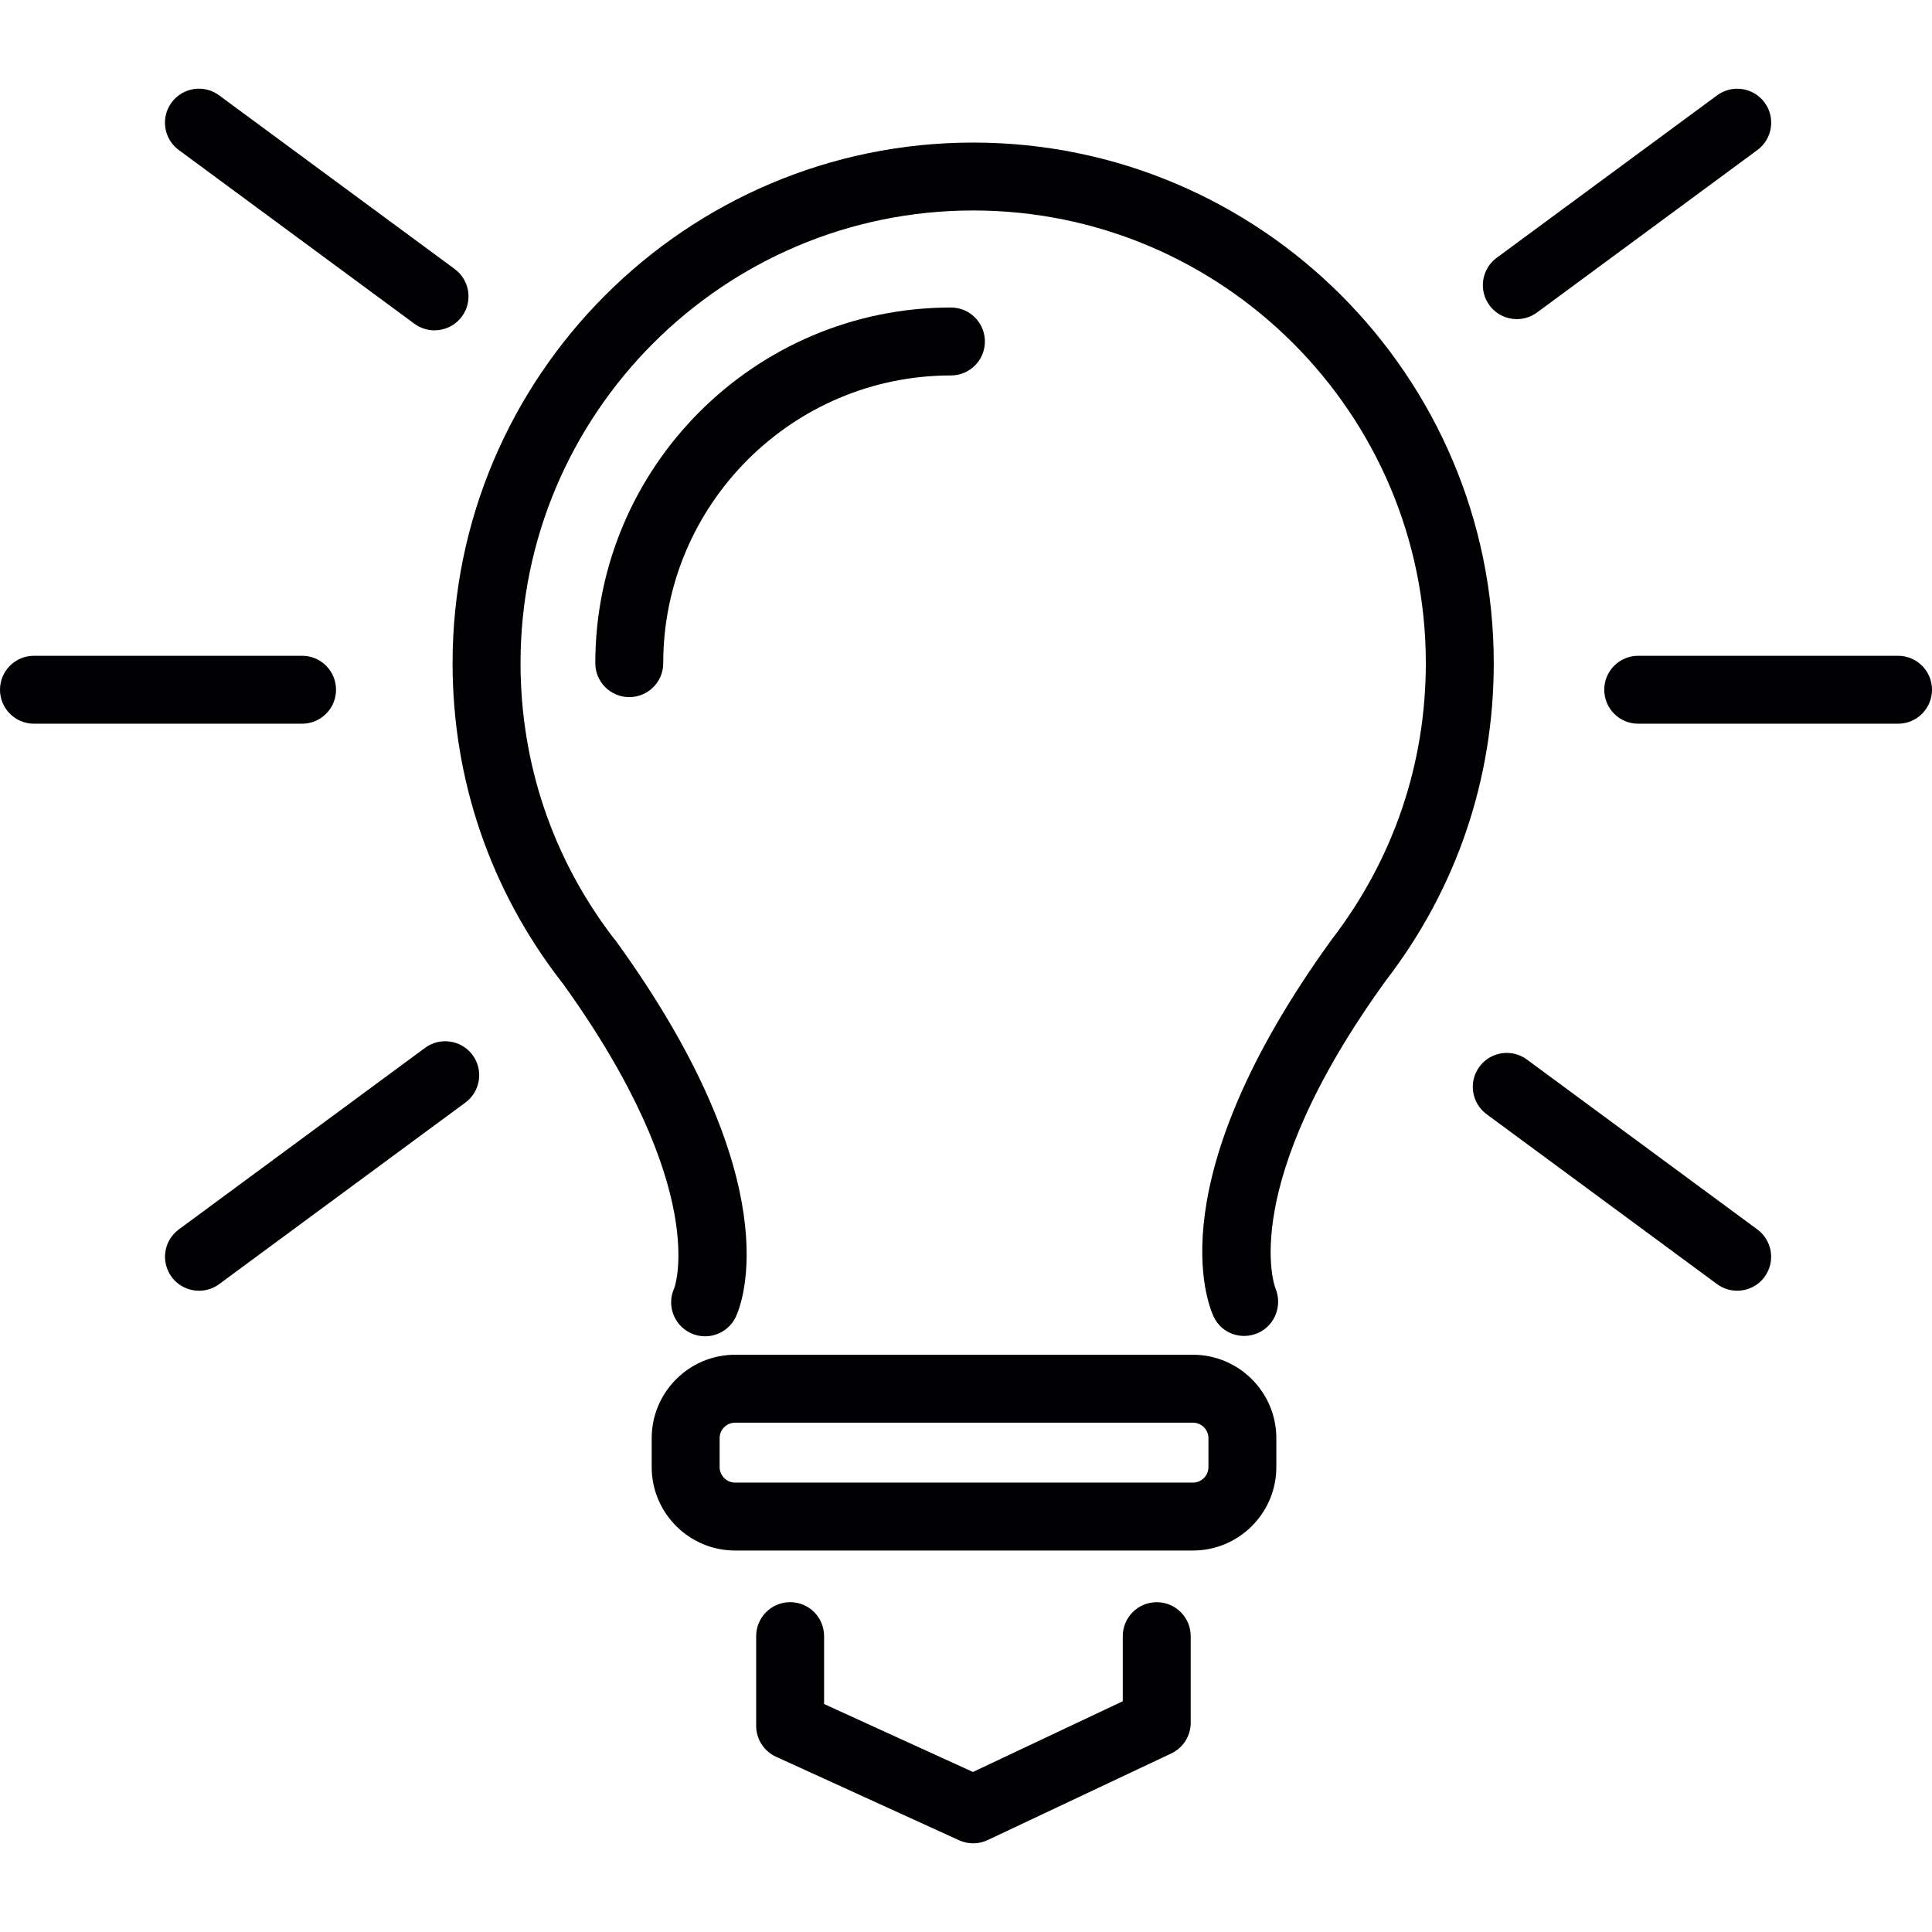
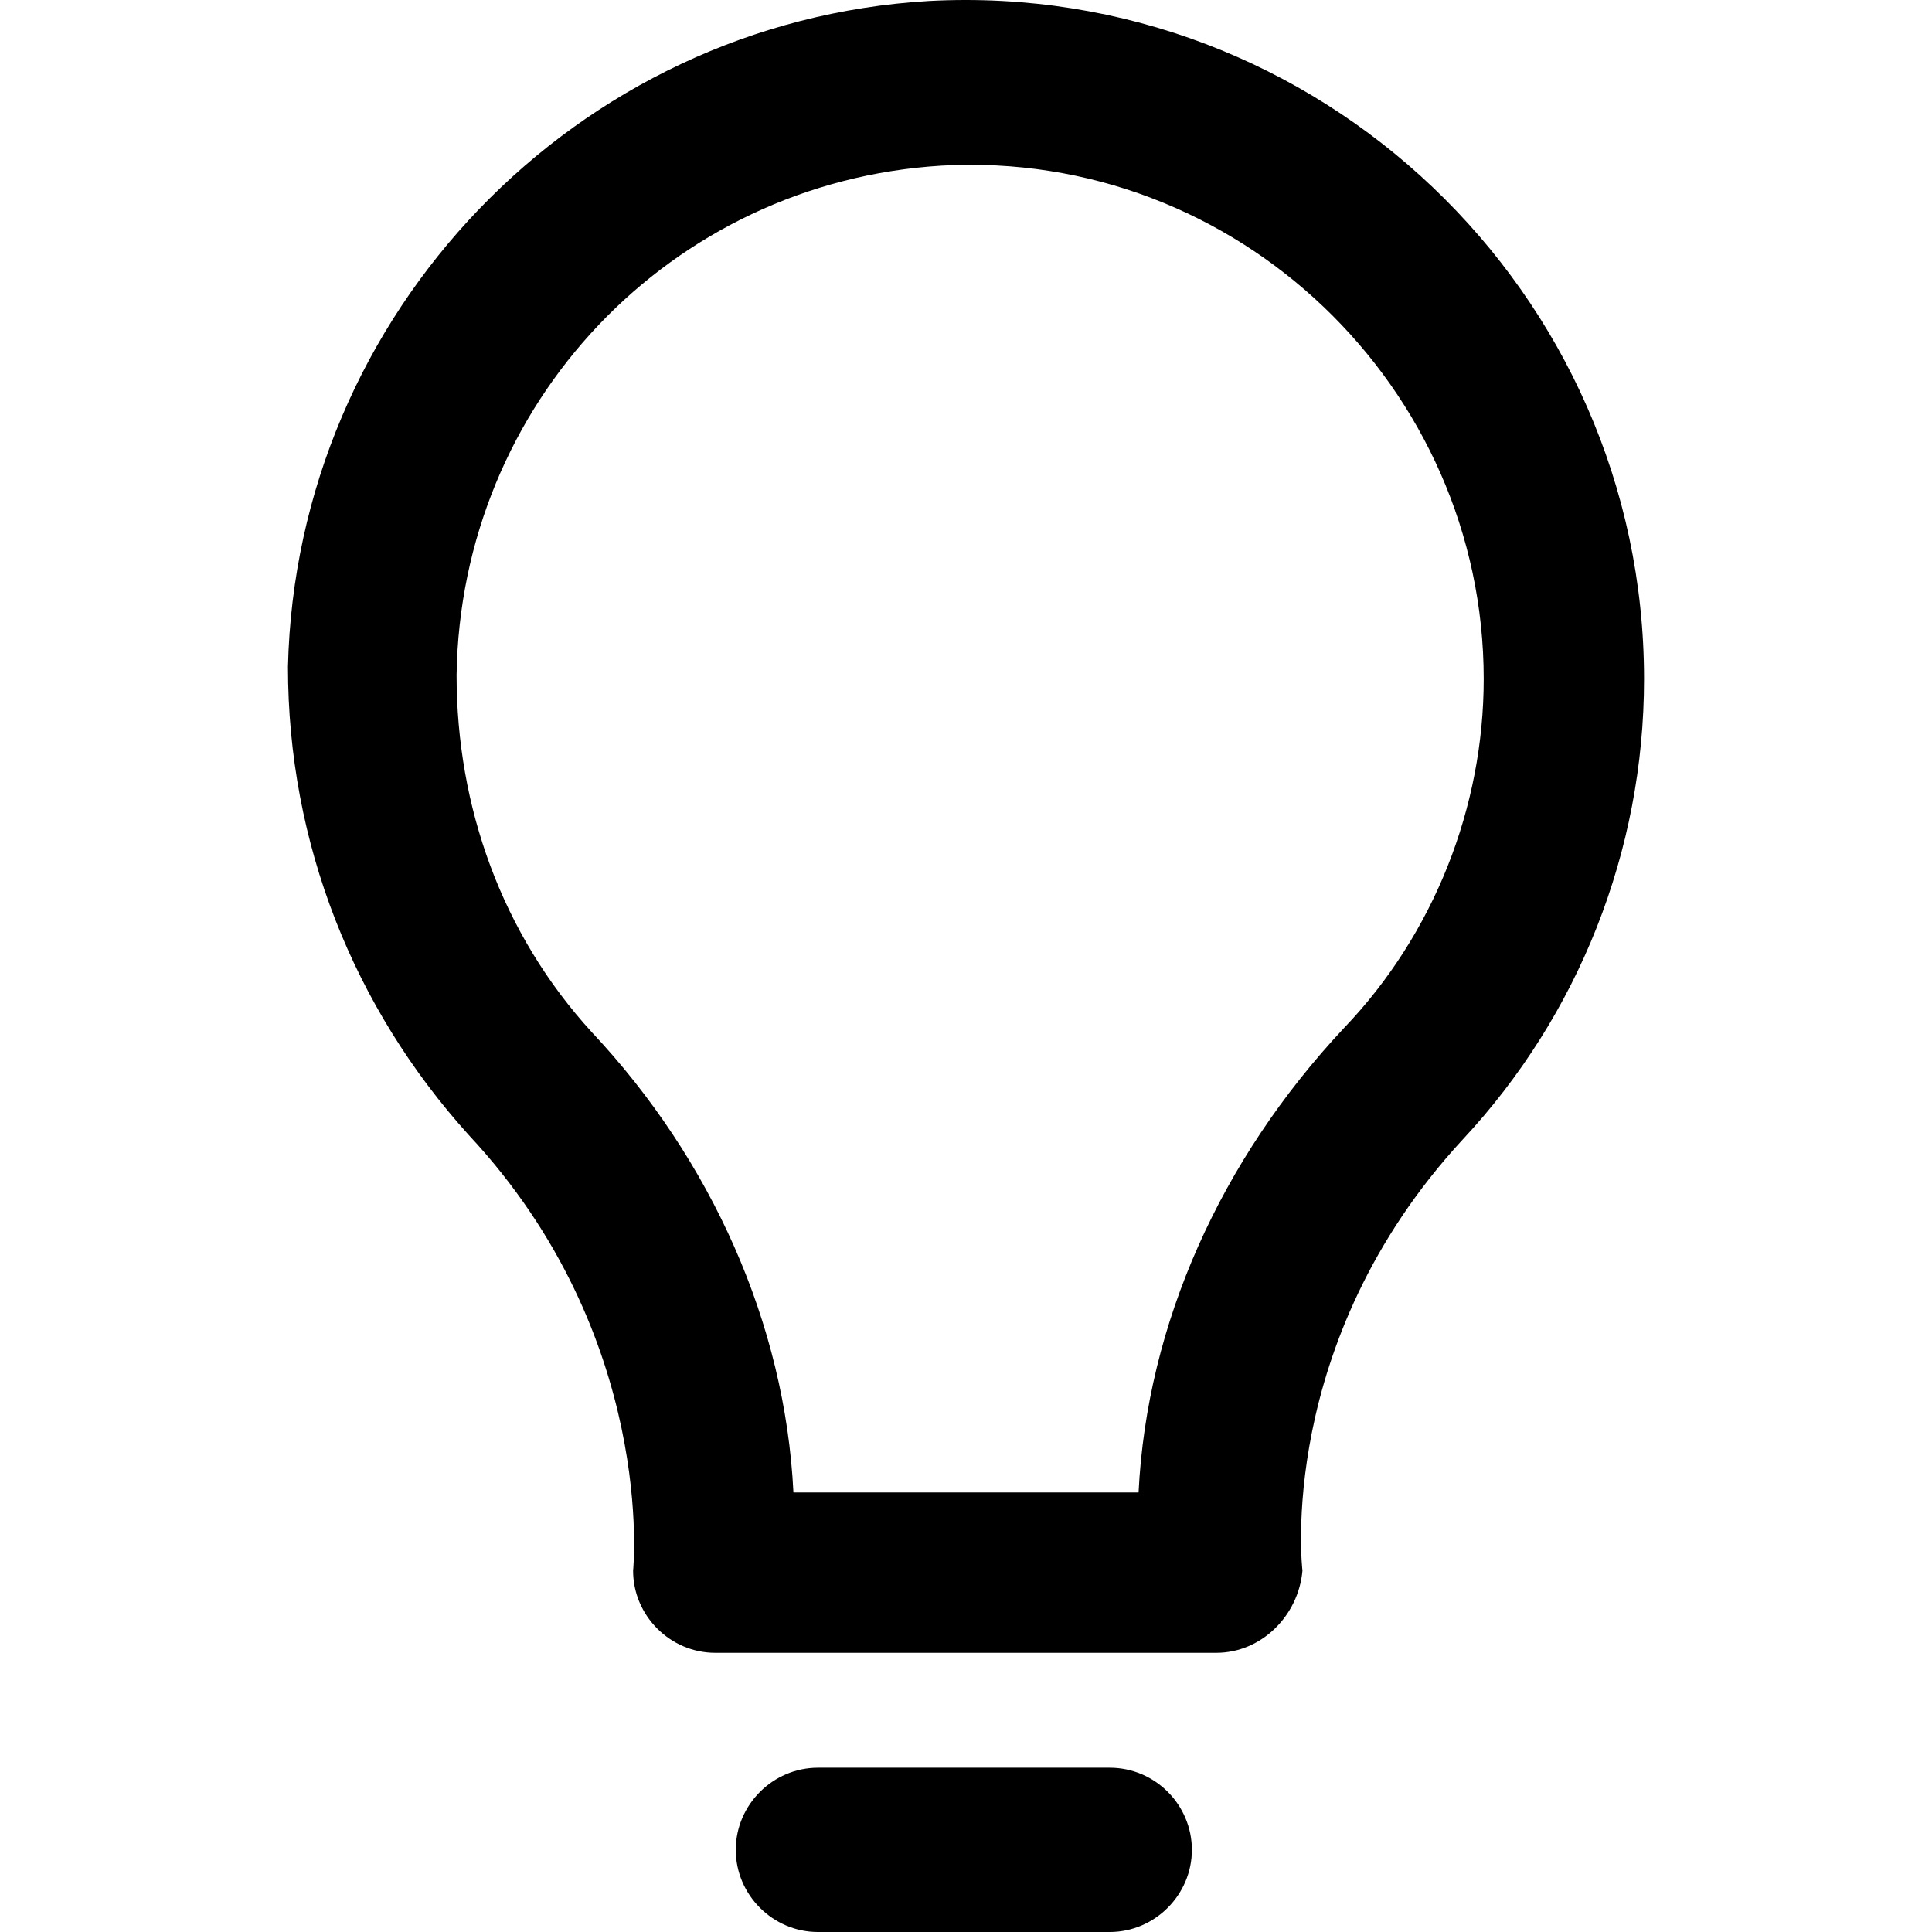
- <svg xmlns="http://www.w3.org/2000/svg" version="1.1" id="Capa_1" x="0px" y="0px" viewBox="0 0 462.345 462.345" style="enable-background:new 0 0 462.345 462.345;" xml:space="preserve">
+ <svg xmlns="http://www.w3.org/2000/svg" version="1.1" id="Capa_1" x="0px" y="0px" viewBox="0 0 489.242 489.242" style="enable-background:new 0 0 489.242 489.242;" xml:space="preserve">
  <g>
-     <path style="fill:#010002;" d="M235.696,81.72c0-4.487-3.633-8.129-8.129-8.129c-46.926,0-85.106,38.18-85.106,85.106   c0,4.487,3.633,8.129,8.129,8.129c4.495,0,8.129-3.642,8.129-8.129c0-37.96,30.889-68.849,68.849-68.849   C232.063,89.848,235.696,86.215,235.696,81.72z" />
-     <path style="fill:#010002;" d="M108.305,158.697c0,27.897,9.015,54.274,26.076,76.279c0.081,0.106,0.171,0.211,0.26,0.317   c35.579,49.389,26.735,72.881,26.735,72.921c-1.902,4.064-0.146,8.901,3.918,10.811c1.114,0.52,2.284,0.772,3.438,0.764   c3.056,0,5.983-1.731,7.364-4.682c1.471-3.121,13.095-32.214-28.694-89.91c-0.187-0.252-0.374-0.496-0.585-0.723   c-14.558-19.021-22.248-41.748-22.248-65.785c0-59.729,48.601-108.321,108.321-108.321S341.213,98.96,341.213,158.689   c0,24.101-7.738,46.918-22.524,66.15c-41.813,57.737-29.718,87.163-28.206,90.333c1.91,3.975,6.6,5.601,10.616,3.804   s5.836-6.576,4.137-10.64c-0.098-0.236-9.413-24.199,26.483-73.775c16.842-21.915,25.751-48.146,25.751-75.864   c0-68.695-55.884-124.579-124.579-124.579S108.305,90.011,108.305,158.697z" />
-     <path style="fill:#010002;" d="M305.439,351.084v-6.909c0-11.014-8.966-19.972-19.972-19.972H175.927   c-11.014,0-19.972,8.958-19.972,19.972v6.909c0,11.006,8.958,19.972,19.972,19.972h109.549   C296.482,371.056,305.439,362.098,305.439,351.084z M172.212,351.084v-6.909c0-2.048,1.666-3.715,3.715-3.715h109.549   c2.048,0,3.715,1.666,3.715,3.715v6.909c0,2.048-1.666,3.715-3.715,3.715H175.927C173.878,354.799,172.212,353.133,172.212,351.084   z" />
-     <path style="fill:#010002;" d="M189.087,383.412c-4.495,0-8.129,3.642-8.129,8.129v21.468c0,3.186,1.861,6.072,4.755,7.397   l43.805,19.988c1.073,0.488,2.219,0.732,3.373,0.732c1.187,0,2.374-0.26,3.471-0.78l43.927-20.728   c2.845-1.341,4.658-4.202,4.658-7.348v-20.72c0-4.487-3.633-8.129-8.129-8.129s-8.129,3.642-8.129,8.129v15.574l-35.855,16.924   l-35.619-16.257v-16.241C197.215,387.045,193.582,383.412,189.087,383.412z" />
-     <path style="fill:#010002;" d="M422.263,305.581c2.666-3.609,1.894-8.698-1.715-11.364l-55.144-40.659   c-3.617-2.666-8.698-1.902-11.364,1.715c-2.666,3.609-1.894,8.698,1.715,11.364l55.144,40.659c1.455,1.073,3.146,1.585,4.82,1.585   C418.207,308.889,420.67,307.743,422.263,305.581z" />
-     <path style="fill:#010002;" d="M99.16,77.468c1.455,1.073,3.146,1.585,4.82,1.585c2.495,0,4.95-1.146,6.552-3.308   c2.666-3.609,1.894-8.698-1.715-11.364l-56.388-41.57c-3.609-2.674-8.698-1.894-11.364,1.715   c-2.666,3.617-1.902,8.706,1.715,11.372L99.16,77.468z" />
-     <path style="fill:#010002;" d="M101.721,250.761l-58.932,43.455c-3.609,2.666-4.381,7.755-1.715,11.364   c1.593,2.162,4.056,3.308,6.552,3.308c1.674,0,3.365-0.512,4.82-1.585l58.932-43.455c3.609-2.666,4.381-7.755,1.715-11.364   C110.41,248.867,105.33,248.103,101.721,250.761z" />
-     <path style="fill:#010002;" d="M358.161,61.699c-3.609,2.666-4.381,7.755-1.715,11.364c1.593,2.162,4.056,3.308,6.552,3.308   c1.674,0,3.365-0.52,4.82-1.585l52.746-38.887c3.609-2.666,4.381-7.755,1.715-11.364c-2.666-3.609-7.747-4.389-11.364-1.715   L358.161,61.699z" />
-     <path style="fill:#010002;" d="M454.217,156.933h-62.175c-4.495,0-8.129,3.642-8.129,8.129s3.633,8.129,8.129,8.129h62.175   c4.495,0,8.129-3.642,8.129-8.129S458.712,156.933,454.217,156.933z" />
-     <path style="fill:#010002;" d="M80.416,165.062c0-4.487-3.633-8.129-8.129-8.129H8.129c-4.495,0-8.129,3.642-8.129,8.129   s3.633,8.129,8.129,8.129h64.159C76.774,173.19,80.416,169.549,80.416,165.062z" />
+     <g>
+       <path d="M416.321,171.943c0-97.8-82.2-176.9-181-171.7c-89.5,5.2-160.3,79.1-162.4,168.6c0,44.7,16.6,86.3,45.8,118.6    c47.7,51.1,41.6,110.3,41.6,110.3c0,11.4,9.4,20.8,20.8,20.8h126.9c11.4,0,20.8-9.4,21.8-20.8c0,0-7-57.7,40.6-109.2    C399.621,257.243,416.321,215.643,416.321,171.943z M288.321,377.943h-87.4c-2.1-42.7-20.8-84.3-51-116.5    c-22.9-25-34.3-57.2-34.3-90.5c1-68.7,54.1-124.8,122.8-129c74.9-4.2,137.3,56.2,137.3,130c0,32.3-12.5,64.5-35.4,88.4    C309.121,293.643,290.421,335.243,288.321,377.943z" />
+       <path d="M281.021,447.643h-73.9c-11.4,0-20.8,9.4-20.8,20.8s9.4,20.8,20.8,20.8h73.9c11.4,0,20.8-9.4,20.8-20.8    C301.821,457.043,292.521,447.643,281.021,447.643z" />
+     </g>
  </g>
-   <g>
- </g>
-   <g>
- </g>
-   <g>
- </g>
-   <g>
- </g>
-   <g>
- </g>
-   <g>
- </g>
-   <g>
- </g>
-   <g>
- </g>
-   <g>
- </g>
-   <g>
- </g>
-   <g>
- </g>
-   <g>
- </g>
-   <g>
- </g>
-   <g>
- </g>
-   <g>
- </g>
+   <g />
+   <g />
+   <g />
+   <g />
+   <g />
+   <g />
+   <g />
+   <g />
+   <g />
+   <g />
+   <g />
+   <g />
+   <g />
+   <g />
+   <g />
</svg>
